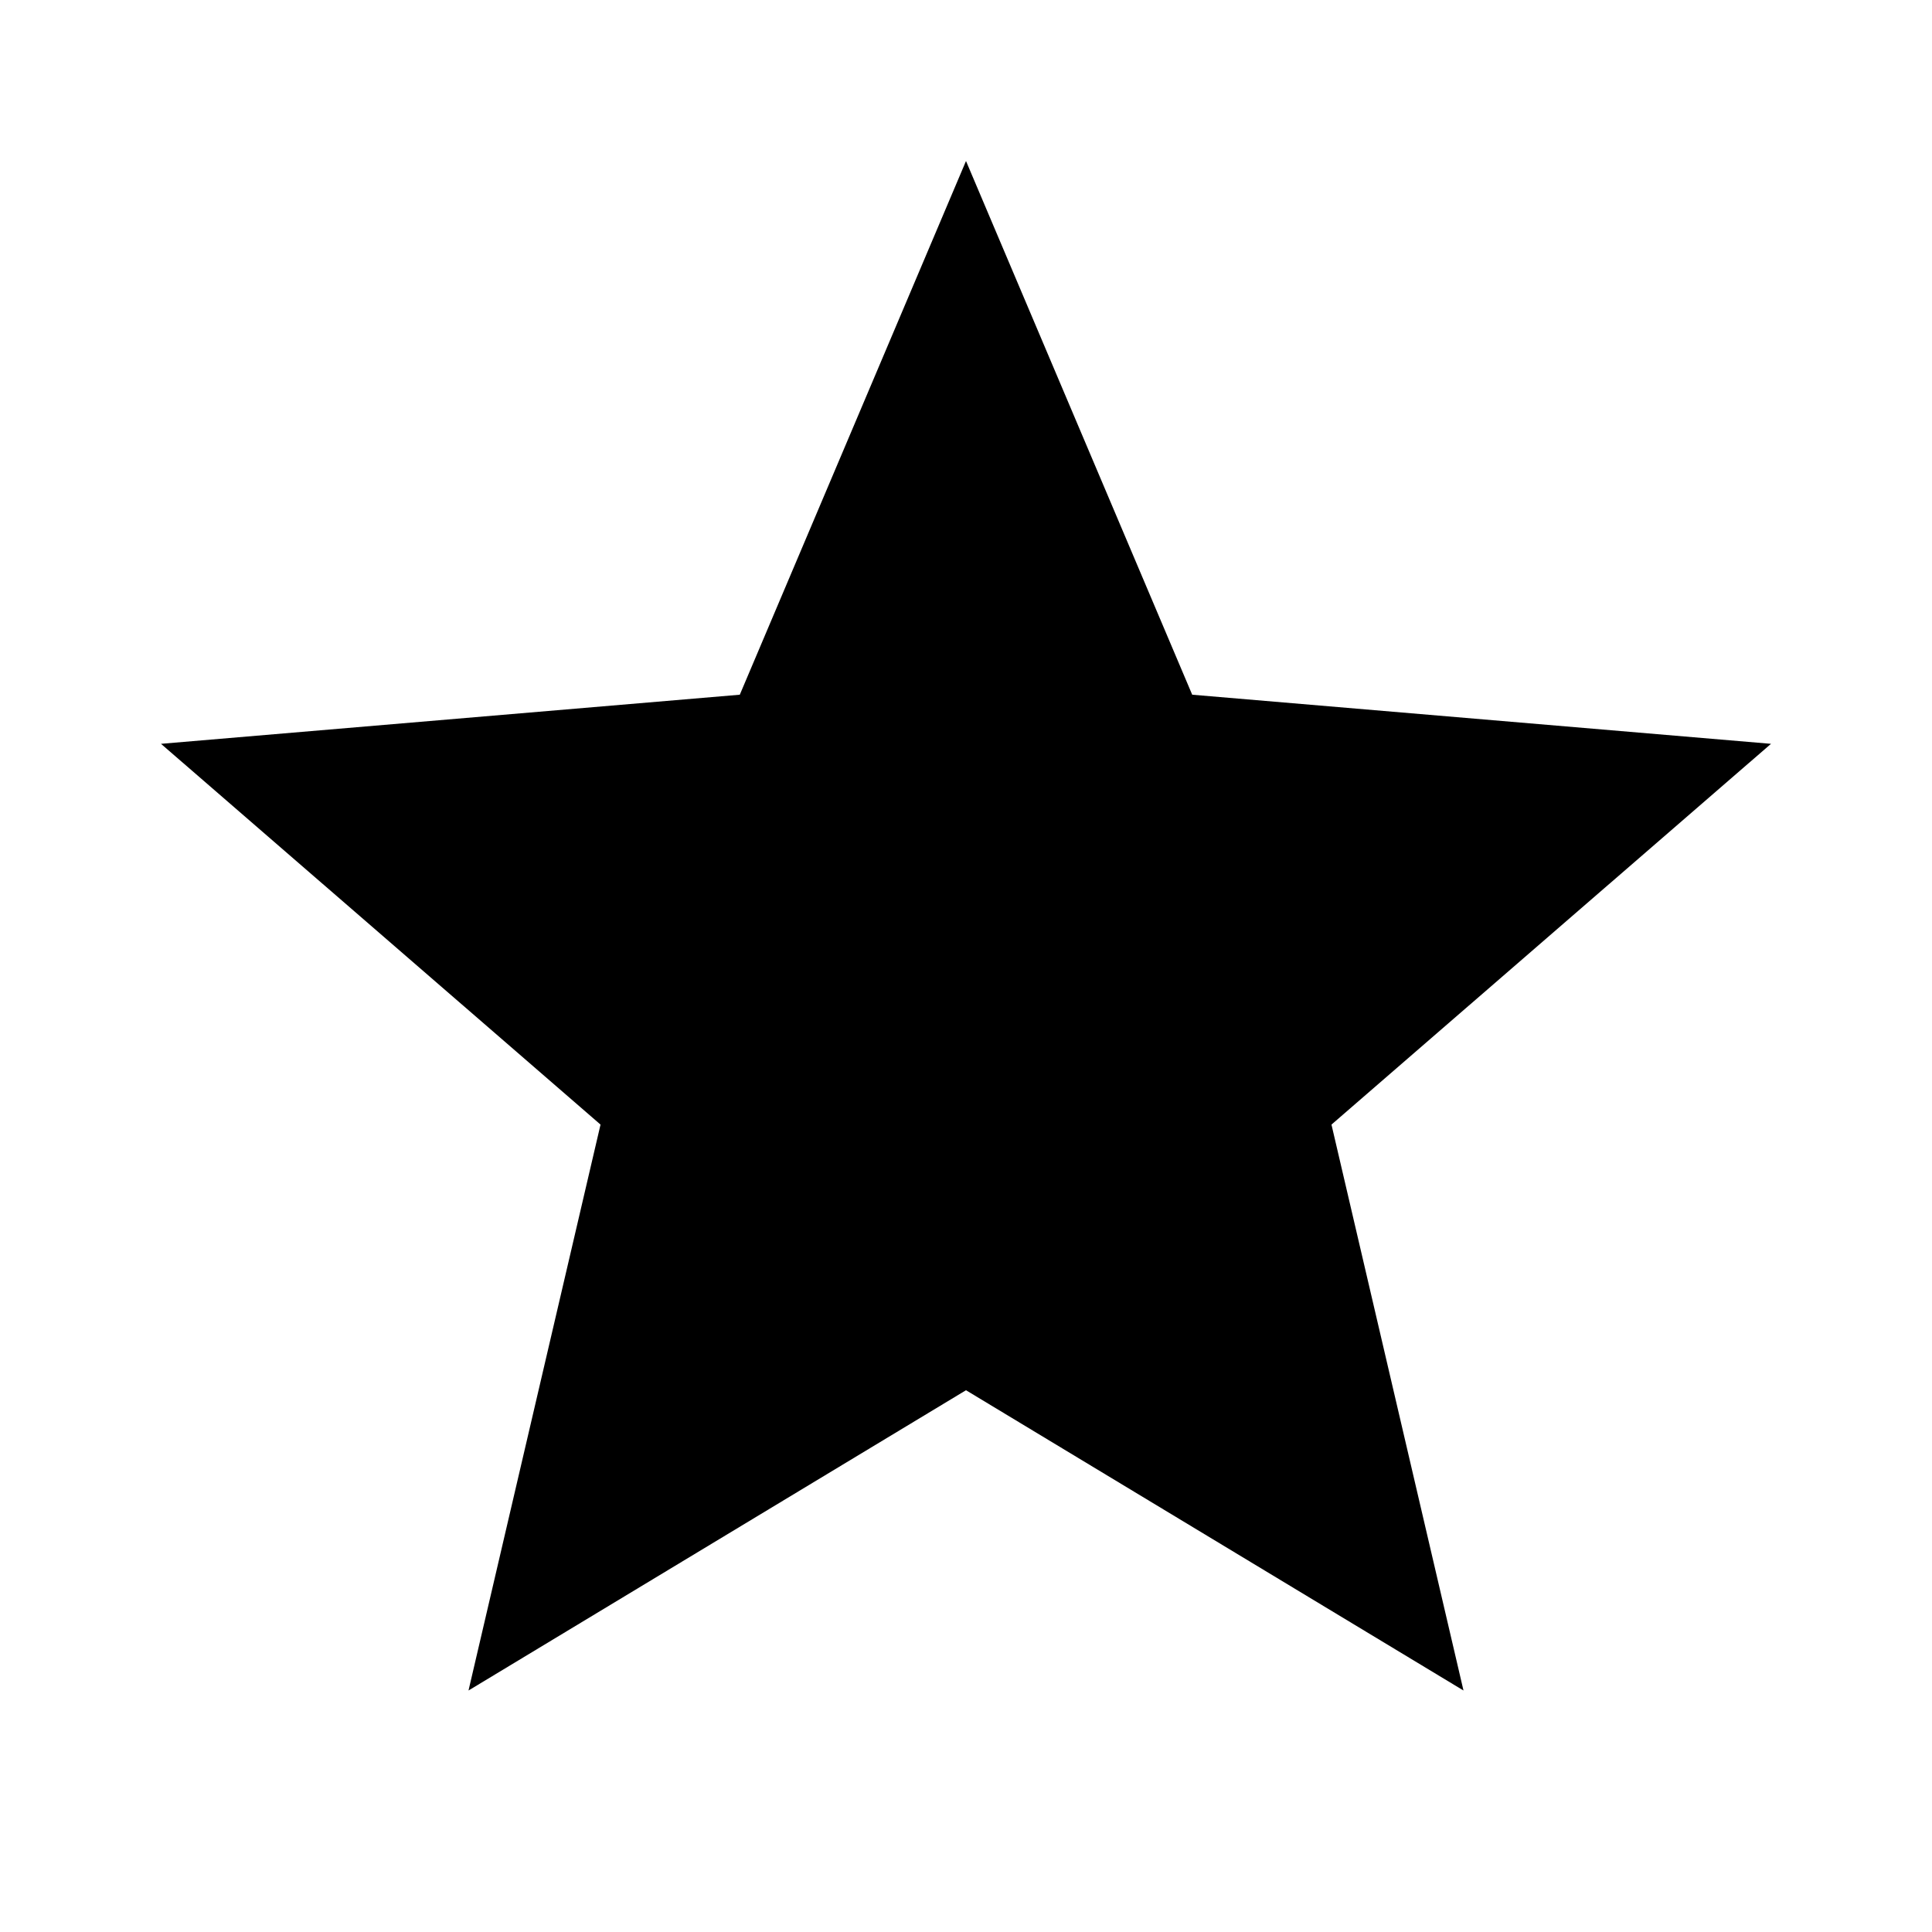
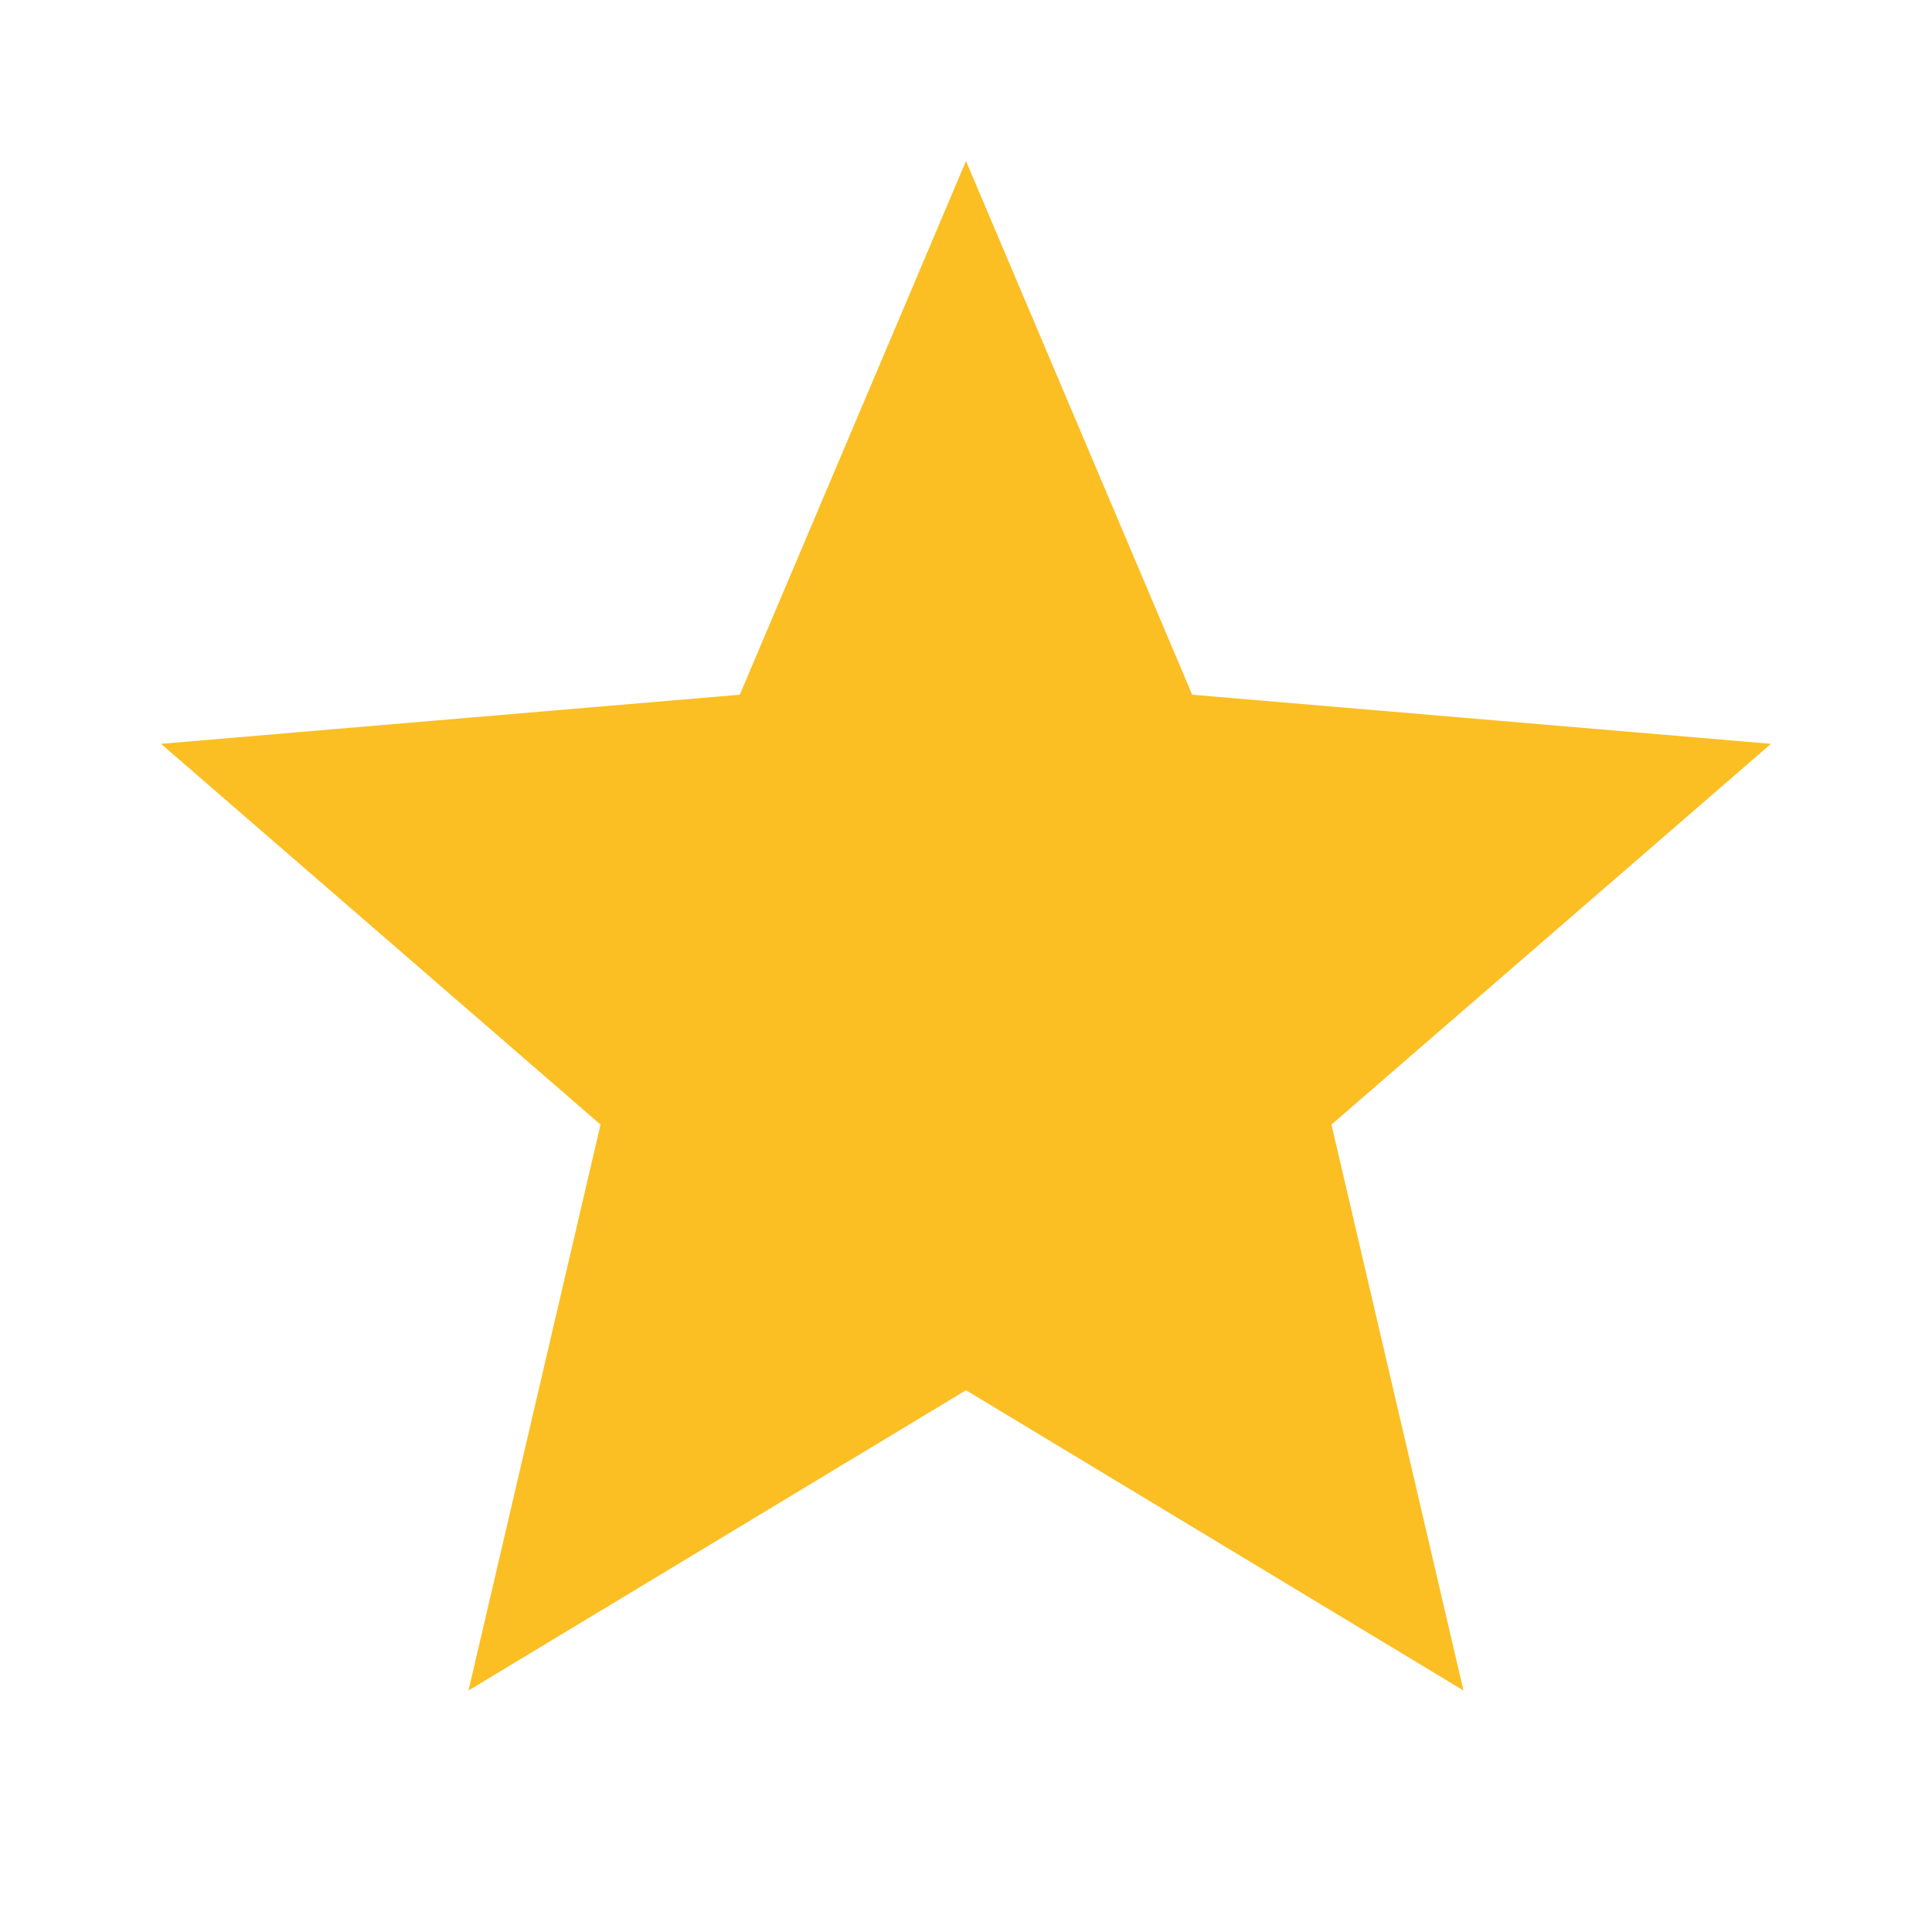
- <svg xmlns="http://www.w3.org/2000/svg" enable-background="new 0 0 24 24" height="24px" viewBox="0 0 24 24" width="24px" fill="#000000">
+ <svg xmlns="http://www.w3.org/2000/svg" enable-background="new 0 0 24 24" height="24px" viewBox="0 0 24 24" width="24px" fill="#FBBF24">
  <g>
    <path d="M0,0h24v24H0V0z" fill="none" />
    <path d="M0,0h24v24H0V0z" fill="none" />
  </g>
  <g>
    <path d="M12,17.27L18.18,21l-1.64-7.03L22,9.24l-7.19-0.61L12,2L9.19,8.63L2,9.24l5.46,4.73L5.82,21L12,17.27z" />
  </g>
</svg>
